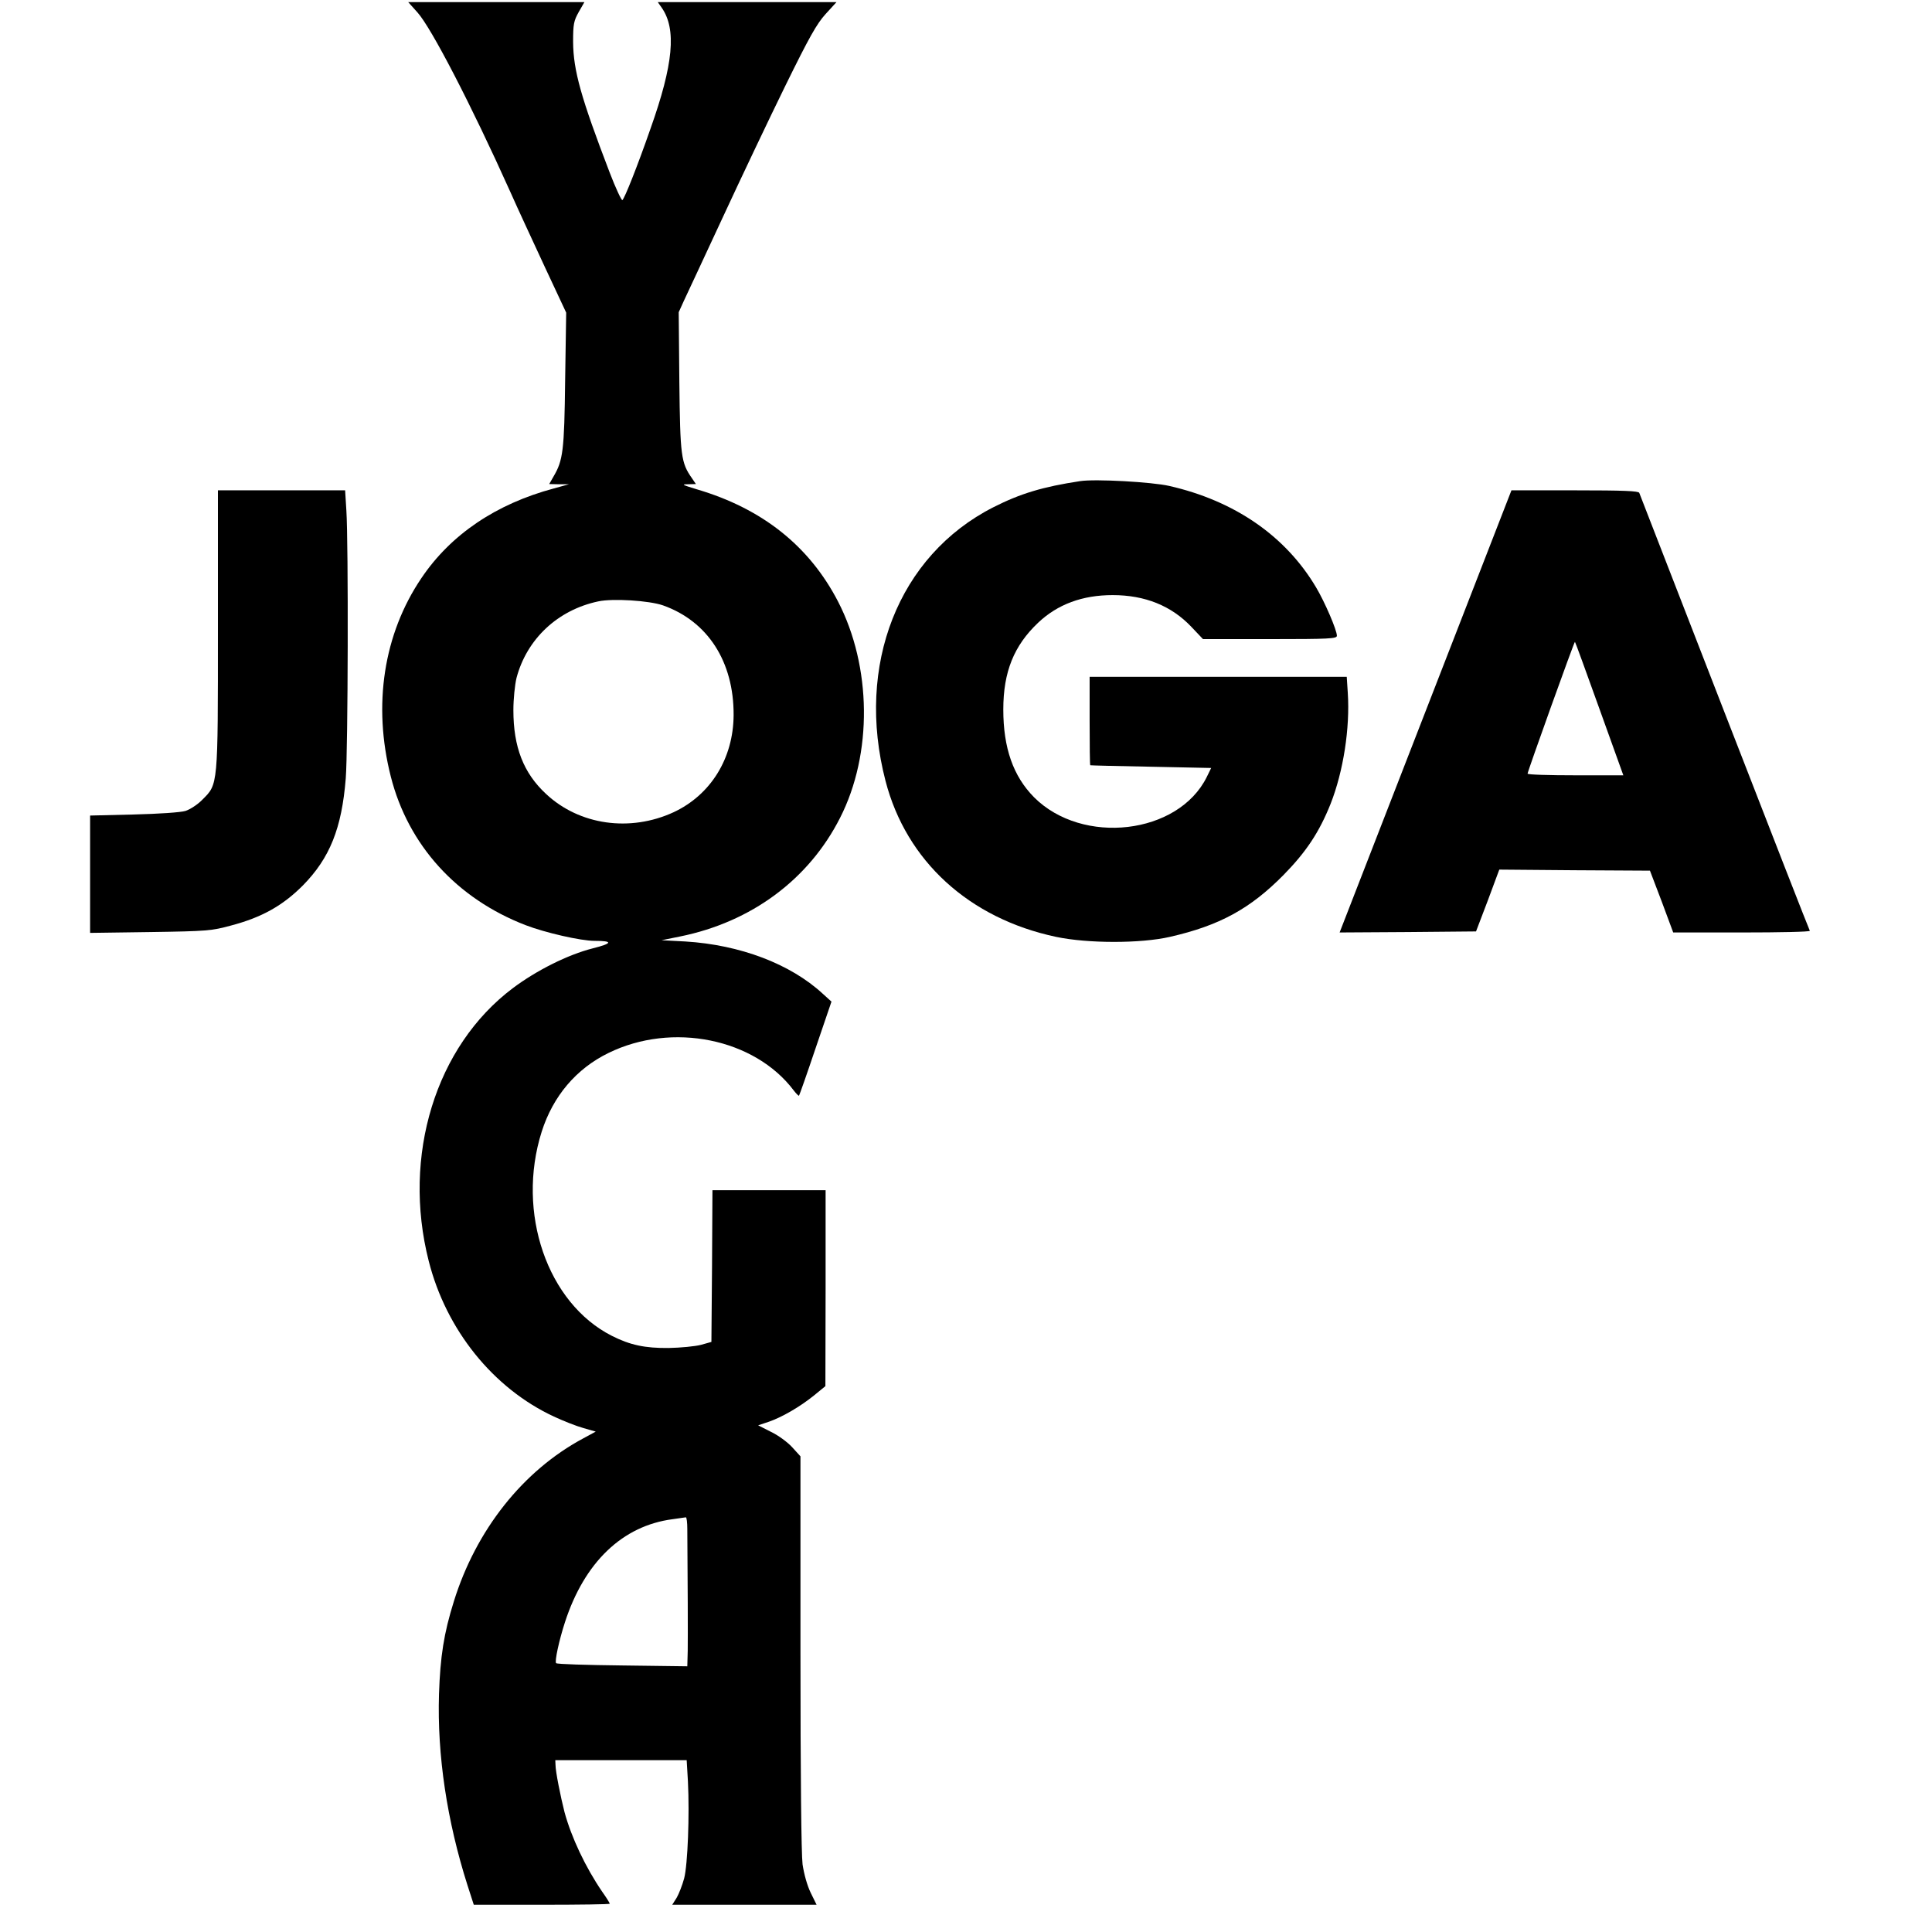
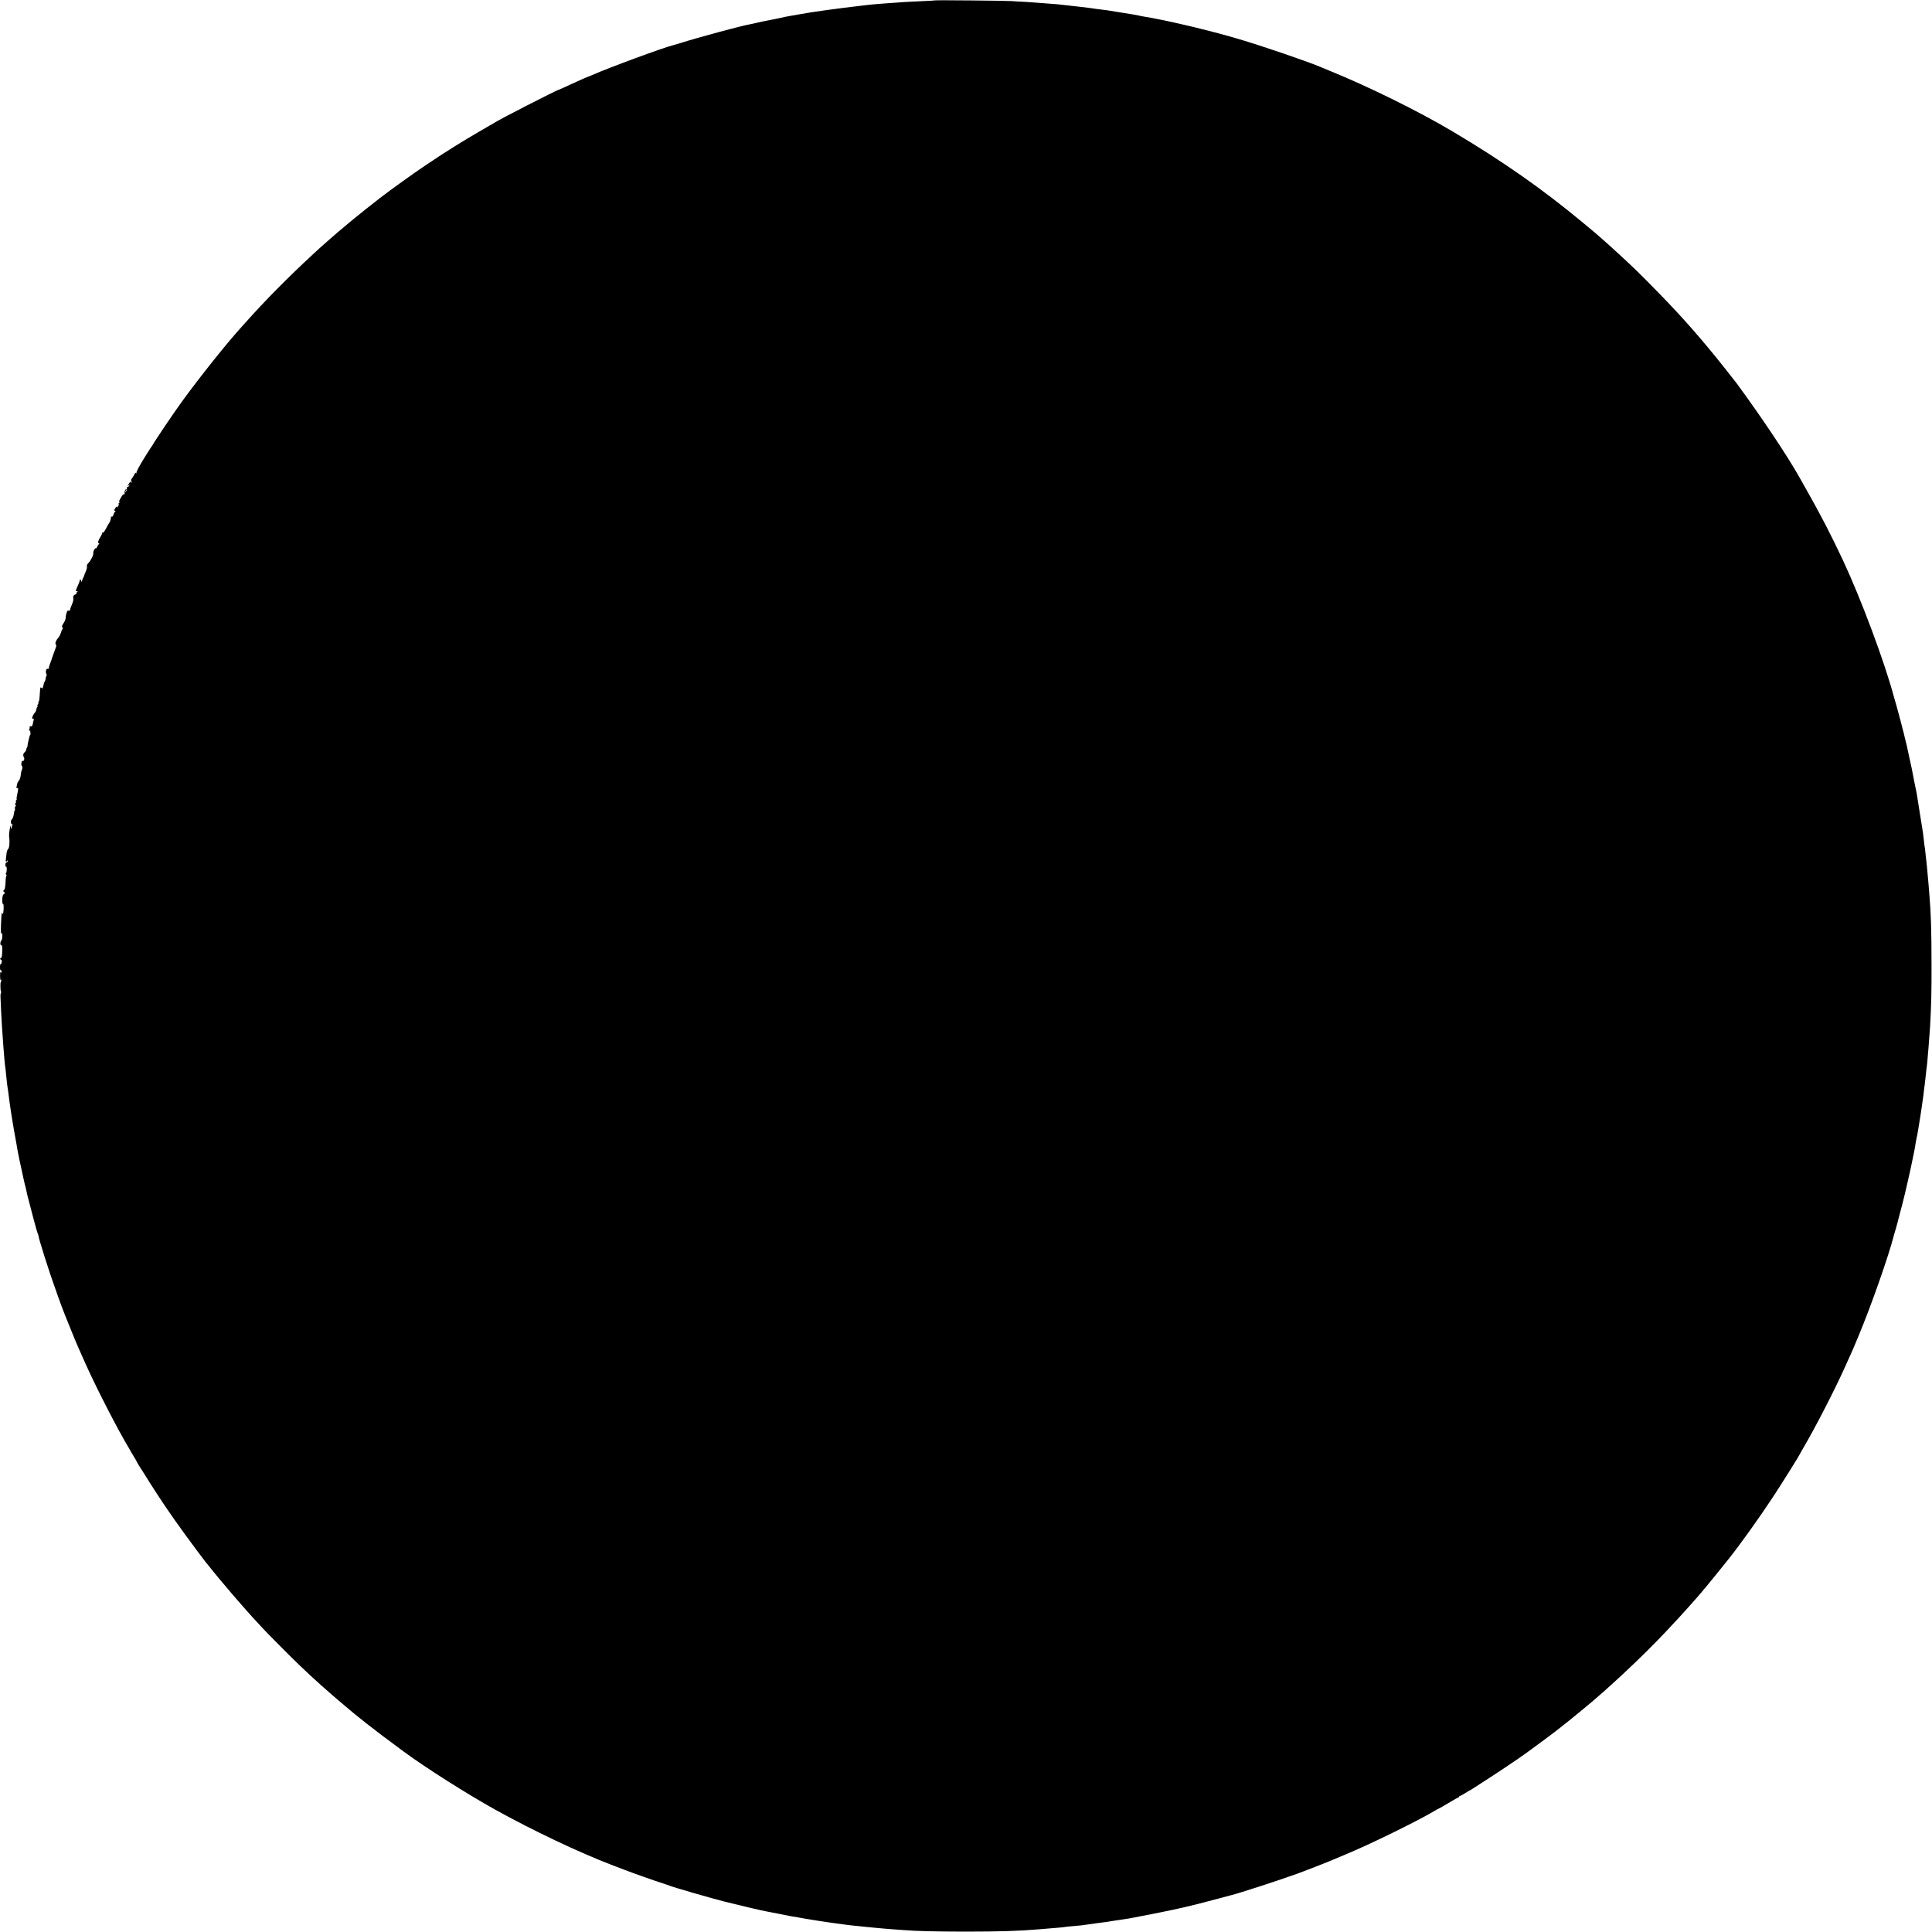
- <svg xmlns="http://www.w3.org/2000/svg" version="1.0" width="922pt" height="922pt" viewBox="0 0 922 922" preserveAspectRatio="xMidYMid meet">
-   <g transform="translate(0,922) scale(0.1,-0.1)" fill="#000000" stroke="none">
-     <path d="M1992 9161 c66 -73 257 -442 443 -856 34 -77 109 -238 165 -359 l102 -218 -5 -322 c-4 -339 -10 -383 -56 -461 l-20 -35 47 -1 47 0 -72 -20 c-276 -74 -492 -220 -632 -428 -180 -266 -233 -605 -146 -947 83 -327 314 -582 643 -709 93 -36 264 -75 329 -75 90 0 87 -12 -9 -36 -118 -30 -268 -105 -381 -190 -368 -277 -529 -799 -401 -1302 83 -328 307 -607 597 -742 45 -21 108 -46 141 -55 l59 -17 -59 -32 c-288 -154 -512 -437 -618 -778 -48 -153 -65 -264 -71 -443 -9 -292 38 -604 136 -912 l30 -93 324 0 c179 0 325 2 325 5 0 3 -16 29 -36 57 -80 117 -147 259 -180 380 -19 75 -43 194 -43 226 l-1 22 314 0 313 0 6 -102 c8 -159 -1 -396 -18 -462 -9 -33 -25 -74 -36 -93 l-21 -33 344 0 345 0 -28 57 c-17 35 -32 89 -39 136 -6 50 -10 423 -10 1013 l0 934 -40 44 c-22 24 -67 57 -101 73 l-61 31 48 16 c65 22 151 72 218 126 l55 45 1 468 0 467 -270 0 -270 0 -2 -362 -3 -362 -50 -14 c-27 -7 -97 -14 -155 -15 -112 -1 -183 14 -270 58 -308 156 -457 588 -335 974 54 170 165 301 319 376 304 149 697 69 884 -179 12 -16 24 -27 25 -25 2 2 38 104 79 226 l76 223 -42 38 c-154 142 -394 233 -655 249 l-114 6 89 18 c340 69 614 272 763 566 156 306 151 722 -10 1033 -137 264 -361 443 -674 535 -69 21 -75 24 -42 24 l38 1 -19 28 c-52 74 -56 105 -60 460 l-3 332 24 53 c13 28 97 207 185 397 88 190 223 474 300 631 114 232 150 296 192 342 l52 57 -427 0 -426 0 19 -27 c71 -102 56 -269 -54 -578 -62 -178 -124 -334 -134 -340 -4 -2 -32 57 -61 133 -136 355 -173 485 -174 622 0 85 3 100 27 143 l27 47 -421 0 -420 0 44 -49z m1172 -2830 c214 -76 338 -269 337 -523 -1 -207 -109 -381 -286 -464 -208 -96 -450 -62 -609 87 -108 100 -156 224 -156 400 0 53 7 121 15 154 49 185 196 324 390 365 69 15 243 4 309 -19z m116 -4408 c2 -234 3 -520 2 -581 l-2 -74 -309 4 c-170 2 -313 6 -317 11 -8 7 14 109 42 195 93 287 275 461 514 492 30 4 58 8 63 9 4 0 7 -25 7 -56z" />
-     <path d="M5155 6924 c-178 -27 -285 -59 -415 -125 -452 -230 -658 -753 -514 -1306 99 -382 399 -656 814 -744 152 -32 404 -32 543 0 237 54 383 134 542 295 109 111 171 205 225 340 61 155 93 362 82 529 l-5 77 -613 0 -614 0 0 -210 c0 -115 1 -211 3 -212 1 -1 131 -4 289 -7 l288 -6 -21 -43 c-136 -275 -593 -328 -824 -97 -100 101 -147 236 -147 419 0 180 51 305 166 414 93 88 211 132 356 132 154 0 280 -51 375 -151 l56 -59 320 0 c284 0 319 2 319 16 0 27 -58 162 -100 232 -145 244 -388 412 -700 483 -83 19 -353 34 -425 23z" />
-     <path d="M1040 6217 c0 -753 1 -738 -74 -813 -22 -23 -59 -47 -81 -54 -23 -7 -126 -14 -247 -17 l-208 -5 0 -280 0 -280 288 4 c271 4 292 6 384 31 148 39 247 95 343 191 129 131 186 273 205 511 11 135 13 1128 3 1278 l-6 97 -304 0 -303 0 0 -663z" />
-     <path d="M6803 5825 l-410 -1055 326 2 325 3 56 147 55 148 360 -3 359 -2 56 -147 55 -148 328 0 c181 0 326 3 324 8 -3 4 -186 473 -407 1042 -221 569 -404 1041 -407 1048 -4 9 -75 12 -307 12 l-303 0 -410 -1055z m830 12 l114 -317 -228 0 c-126 0 -229 3 -229 8 0 10 223 632 226 629 2 -1 54 -145 117 -320z" />
+ <svg xmlns="http://www.w3.org/2000/svg" version="1.0" width="2500pt" height="2500pt" viewBox="0 0 2500 2500" preserveAspectRatio="xMidYMid meet">
+   <g transform="translate(0,2500) scale(0.1,-0.1)" fill="#000000" stroke="none">
+     <path d="M12099 24995 c-2 -2 -69 -6 -149 -9 -191 -8 -259 -12 -508 -31 -104 -8 -188 -15 -222 -20 -19 -2 -57 -7 -85 -10 -59 -6 -354 -43 -405 -51 -19 -2 -64 -9 -100 -14 -122 -17 -145 -21 -255 -40 -60 -11 -126 -22 -145 -25 -33 -5 -85 -16 -175 -36 -22 -5 -51 -11 -65 -13 -66 -12 -189 -38 -220 -46 -19 -5 -50 -12 -69 -15 -107 -18 -665 -169 -896 -242 -44 -13 -87 -26 -95 -28 -110 -25 -844 -295 -1047 -386 -23 -11 -44 -19 -47 -19 -5 0 -87 -36 -161 -70 -139 -64 -218 -100 -221 -100 -21 0 -791 -395 -839 -430 -5 -4 -30 -19 -55 -32 -40 -23 -282 -164 -320 -188 -8 -5 -71 -44 -140 -86 -194 -120 -491 -319 -675 -454 -27 -20 -93 -67 -145 -105 -52 -38 -97 -72 -100 -75 -3 -3 -23 -18 -45 -34 -44 -33 -327 -257 -335 -266 -3 -3 -30 -25 -60 -50 -61 -49 -245 -206 -270 -230 -9 -8 -36 -32 -60 -53 -25 -22 -88 -78 -140 -127 -332 -308 -615 -594 -878 -889 -13 -14 -33 -37 -46 -51 -193 -213 -531 -636 -768 -961 -104 -143 -352 -510 -378 -559 -7 -14 -16 -27 -20 -30 -3 -3 -50 -76 -103 -162 -62 -102 -94 -164 -91 -175 4 -13 3 -14 -3 -5 -7 9 -13 5 -23 -15 -8 -16 -22 -39 -32 -52 -13 -17 -15 -27 -8 -37 8 -9 7 -14 -1 -20 -8 -4 -9 -3 -5 4 4 7 3 12 -1 12 -5 0 -17 -15 -28 -32 -18 -31 -18 -32 0 -18 17 14 17 14 5 -7 -8 -12 -18 -19 -24 -16 -5 4 -7 -2 -4 -14 3 -11 -1 -28 -8 -38 -8 -10 -14 -14 -14 -9 0 6 5 15 12 22 9 9 9 12 1 12 -13 0 -27 -36 -19 -49 3 -5 -2 -15 -12 -22 -16 -13 -16 -12 -3 6 14 18 13 19 -1 5 -19 -19 -72 -114 -58 -105 17 10 11 -6 -8 -23 -10 -10 -12 -13 -5 -8 17 11 16 -4 -2 -28 -11 -14 -15 -16 -15 -5 0 8 -8 1 -18 -16 -17 -27 -17 -31 -3 -37 9 -4 11 -7 4 -7 -6 -1 -17 -17 -23 -37 -8 -24 -17 -34 -27 -30 -8 3 -11 1 -8 -5 6 -9 -12 -68 -24 -79 -3 -3 -20 -32 -37 -65 -19 -38 -35 -59 -45 -57 -7 2 -11 1 -7 -3 3 -4 -7 -28 -23 -53 -30 -47 -38 -82 -18 -82 6 0 4 -7 -5 -15 -8 -8 -18 -24 -21 -35 -4 -11 -10 -18 -15 -15 -12 7 -39 -46 -33 -63 7 -18 -32 -96 -62 -126 -18 -18 -24 -33 -20 -46 3 -10 -4 -40 -16 -67 -12 -26 -20 -48 -19 -48 2 0 -3 -11 -10 -25 -8 -14 -15 -31 -16 -38 -4 -21 -14 -27 -14 -9 0 9 -5 17 -10 17 -6 0 -9 -3 -8 -7 1 -5 -3 -19 -9 -33 -6 -14 -18 -42 -27 -64 -20 -47 -20 -46 2 -47 10 0 12 -3 5 -6 -7 -2 -13 -11 -13 -18 0 -8 -9 -17 -20 -20 -20 -6 -25 -20 -21 -62 1 -12 -9 -46 -23 -76 -13 -31 -22 -58 -18 -61 5 -5 -13 -10 -30 -7 -10 1 -28 -58 -28 -92 0 -17 -12 -48 -27 -70 -22 -32 -25 -42 -15 -58 7 -11 8 -19 2 -19 -5 0 -14 -19 -20 -42 -7 -24 -22 -54 -34 -68 -32 -36 -47 -75 -34 -88 6 -6 8 -18 5 -26 -4 -9 -7 -18 -7 -21 -1 -2 -14 -41 -31 -85 -16 -44 -29 -83 -30 -88 -1 -4 -6 -18 -12 -32 -10 -25 -13 -34 -15 -57 -1 -7 -8 -10 -16 -7 -18 7 -30 -40 -17 -65 6 -10 7 -21 4 -25 -7 -7 -11 -19 -15 -51 -2 -11 -6 -22 -10 -25 -4 -3 -10 -17 -12 -30 -2 -14 -5 -26 -7 -27 -1 -3 -5 -15 -8 -29 0 -4 -7 -1 -14 5 -16 13 -16 13 -22 -79 -5 -74 -7 -90 -18 -107 -5 -7 -5 -13 -1 -13 3 0 1 -7 -6 -15 -6 -8 -9 -19 -5 -25 3 -5 2 -10 -2 -10 -5 0 -10 -11 -11 -25 -1 -14 -11 -35 -21 -47 -11 -11 -24 -34 -30 -49 -8 -24 -7 -29 6 -29 9 0 13 -6 10 -14 -3 -8 -9 -30 -12 -50 -4 -19 -10 -35 -14 -34 -17 2 -34 -3 -28 -8 3 -3 2 -17 -4 -31 -6 -16 -6 -22 1 -18 6 3 10 3 11 -2 0 -4 2 -18 3 -30 2 -13 0 -23 -4 -23 -6 0 -34 -119 -35 -147 0 -6 -4 -15 -8 -19 -4 -4 -7 -15 -7 -23 0 -9 -9 -24 -20 -34 -21 -18 -25 -43 -11 -66 12 -18 1 -53 -14 -47 -8 3 -15 -7 -18 -27 -2 -18 -1 -33 4 -35 12 -5 12 -39 0 -60 -5 -9 -11 -38 -13 -65 -3 -26 -13 -56 -23 -68 -11 -11 -20 -27 -21 -36 -2 -9 -6 -28 -9 -41 -5 -19 -3 -23 9 -19 15 6 14 -13 -4 -97 -5 -22 -7 -43 -4 -47 2 -4 0 -10 -6 -14 -6 -4 -8 -11 -4 -16 3 -5 1 -16 -6 -24 -8 -9 -8 -15 0 -20 8 -5 8 -11 -1 -21 -6 -7 -9 -20 -6 -28 3 -8 3 -17 -1 -20 -6 -7 -9 -19 -17 -70 -2 -16 -11 -36 -20 -46 -20 -22 -19 -57 2 -69 11 -6 13 -11 5 -11 -7 0 -11 -3 -9 -7 3 -5 1 -17 -4 -28 -6 -16 -8 -13 -10 15 -1 28 -4 22 -13 -30 -7 -36 -10 -78 -8 -95 10 -69 3 -149 -13 -161 -9 -7 -17 -31 -20 -55 -2 -24 -6 -59 -9 -76 -6 -32 7 -46 17 -20 3 7 6 5 6 -5 1 -10 -6 -18 -14 -18 -10 0 -15 -10 -15 -31 0 -16 4 -28 9 -24 6 3 9 -14 8 -40 -1 -25 -6 -45 -11 -45 -5 0 -3 -6 3 -13 6 -8 8 -17 4 -21 -4 -4 -8 -21 -9 -39 -4 -102 -9 -133 -23 -145 -12 -10 -13 -15 -3 -18 17 -8 15 -31 -3 -38 -18 -7 -22 -126 -4 -126 11 0 7 -115 -5 -127 -3 -3 -6 0 -6 7 0 7 -3 11 -6 7 -4 -3 -8 -68 -11 -144 -3 -97 -1 -134 6 -123 8 11 11 3 11 -32 0 -26 -6 -53 -14 -60 -16 -17 -15 -64 2 -60 9 1 12 -17 11 -65 -2 -77 -7 -105 -18 -99 -4 3 -8 -1 -8 -9 0 -8 6 -15 12 -15 7 0 10 -11 7 -30 -2 -16 -8 -27 -13 -24 -5 3 -9 -16 -9 -41 0 -28 4 -44 10 -40 6 3 10 -4 10 -17 0 -18 -2 -20 -10 -8 -6 10 -9 -6 -9 -50 1 -42 4 -59 10 -49 6 10 8 7 5 -11 -3 -14 -5 -25 -7 -25 -6 0 -4 -107 3 -111 4 -3 5 -13 0 -22 -4 -9 -7 -28 -6 -42 1 -14 4 -97 8 -185 4 -88 9 -178 11 -200 2 -22 6 -87 10 -145 4 -58 8 -121 10 -140 11 -142 17 -199 20 -225 5 -30 9 -69 20 -180 4 -33 8 -69 9 -80 8 -48 16 -104 21 -150 7 -57 12 -94 26 -185 6 -36 12 -76 14 -90 2 -14 6 -41 10 -60 3 -19 10 -62 16 -95 5 -33 14 -80 19 -105 5 -25 12 -63 15 -84 3 -21 7 -48 10 -60 3 -12 7 -32 9 -46 2 -14 12 -59 20 -100 9 -41 26 -118 37 -170 11 -52 24 -113 30 -135 12 -43 12 -42 24 -100 5 -22 10 -42 10 -45 56 -220 118 -451 130 -483 8 -20 15 -39 14 -42 -2 -22 143 -481 211 -665 17 -47 37 -103 44 -125 14 -42 71 -195 86 -230 5 -11 42 -103 83 -205 66 -164 103 -248 194 -450 144 -318 421 -856 552 -1070 11 -19 24 -42 28 -50 4 -8 22 -38 40 -67 18 -29 33 -55 33 -58 0 -3 19 -36 43 -73 24 -37 75 -116 112 -177 146 -232 282 -433 469 -690 85 -117 253 -342 270 -362 6 -7 16 -18 21 -25 160 -204 480 -577 641 -748 29 -30 62 -66 74 -80 30 -35 361 -368 467 -470 186 -179 391 -362 593 -531 69 -57 127 -106 130 -109 3 -3 68 -55 145 -116 124 -98 240 -185 491 -371 281 -207 817 -547 1184 -751 489 -271 1086 -554 1505 -714 44 -17 118 -45 165 -63 103 -40 399 -145 495 -175 39 -13 79 -26 90 -31 47 -20 543 -163 704 -204 199 -50 501 -121 546 -128 17 -3 89 -17 160 -31 172 -35 170 -34 245 -46 36 -6 76 -13 90 -16 32 -6 276 -45 310 -49 138 -18 199 -27 220 -30 34 -5 102 -13 180 -20 36 -3 79 -8 95 -10 17 -2 64 -6 105 -10 41 -4 95 -8 120 -11 25 -2 81 -7 125 -10 44 -3 100 -7 125 -9 173 -14 403 -19 785 -20 458 0 716 8 970 30 120 10 153 13 240 20 44 3 87 8 95 10 8 2 51 7 95 10 44 3 94 8 110 10 49 7 187 25 225 31 19 3 54 7 76 10 23 3 51 6 62 9 11 2 42 7 69 11 26 3 57 8 68 10 11 2 40 7 65 10 25 3 52 8 60 9 8 2 78 15 155 30 77 14 194 38 260 51 66 14 131 28 145 30 14 3 53 11 86 19 34 8 73 16 85 19 37 7 258 63 424 108 83 22 157 42 165 44 91 21 632 197 850 276 124 45 448 172 502 197 24 11 81 35 128 54 298 122 928 430 1151 563 31 19 59 34 62 34 4 0 58 32 122 70 64 39 120 70 125 70 6 0 10 5 10 10 0 6 5 10 10 10 6 0 36 16 66 35 30 19 56 35 59 35 2 0 23 13 47 28 24 16 74 48 113 73 159 101 466 306 564 377 116 83 423 312 431 321 3 3 34 28 70 56 36 27 92 72 125 100 33 27 83 68 110 90 316 256 778 689 1081 1011 125 132 256 275 290 315 59 67 66 75 104 117 19 21 53 60 75 87 22 28 43 52 46 55 5 4 233 285 292 360 158 198 400 537 580 810 116 176 347 546 347 555 0 2 21 38 46 81 144 243 392 724 524 1014 123 271 114 251 190 434 164 393 387 1028 457 1301 3 11 16 56 29 100 13 44 25 91 28 105 3 14 15 59 26 100 35 123 82 323 135 565 43 203 54 257 61 310 3 22 10 56 14 75 5 19 14 67 20 105 13 85 18 114 30 185 5 30 12 75 15 100 3 25 8 56 10 70 9 58 16 110 20 150 2 24 7 59 10 79 2 20 7 59 10 86 10 96 16 150 20 175 2 14 7 63 10 110 4 47 9 99 10 115 6 70 18 233 20 270 16 291 20 444 19 805 0 438 -8 670 -29 915 -3 33 -7 89 -10 125 -3 36 -7 85 -10 110 -2 25 -7 74 -10 110 -3 36 -8 79 -10 96 -3 17 -7 57 -10 90 -3 32 -7 68 -10 79 -2 11 -7 47 -10 80 -3 33 -8 71 -10 85 -3 14 -7 43 -10 65 -3 22 -19 123 -36 225 -16 102 -32 201 -35 220 -3 19 -12 67 -21 105 -8 39 -16 79 -18 90 -9 55 -39 202 -62 300 -13 61 -27 121 -29 135 -3 14 -12 52 -21 85 -8 33 -16 67 -18 75 -6 29 -77 296 -91 345 -9 28 -24 83 -35 122 -123 460 -428 1275 -663 1777 -155 329 -285 580 -455 881 -53 94 -100 178 -106 188 -161 286 -494 783 -812 1216 -10 14 -81 104 -157 200 -290 366 -554 666 -861 979 -236 242 -326 329 -515 502 -51 47 -98 90 -104 95 -31 28 -174 155 -196 173 -14 11 -84 69 -155 129 -525 436 -1037 795 -1685 1180 -440 262 -1097 586 -1599 789 -47 19 -95 39 -106 44 -139 62 -769 278 -1080 369 -375 111 -937 243 -1215 287 -19 3 -51 9 -70 14 -19 5 -109 20 -200 34 -91 14 -174 28 -185 30 -11 2 -45 7 -75 10 -30 4 -66 8 -80 10 -57 9 -131 19 -240 31 -30 3 -71 8 -90 10 -19 2 -60 7 -90 10 -30 3 -71 8 -90 10 -19 2 -78 7 -130 10 -52 3 -111 8 -130 10 -19 2 -89 7 -155 11 -66 3 -145 7 -175 10 -73 5 -987 14 -991 9z" />
  </g>
</svg>
